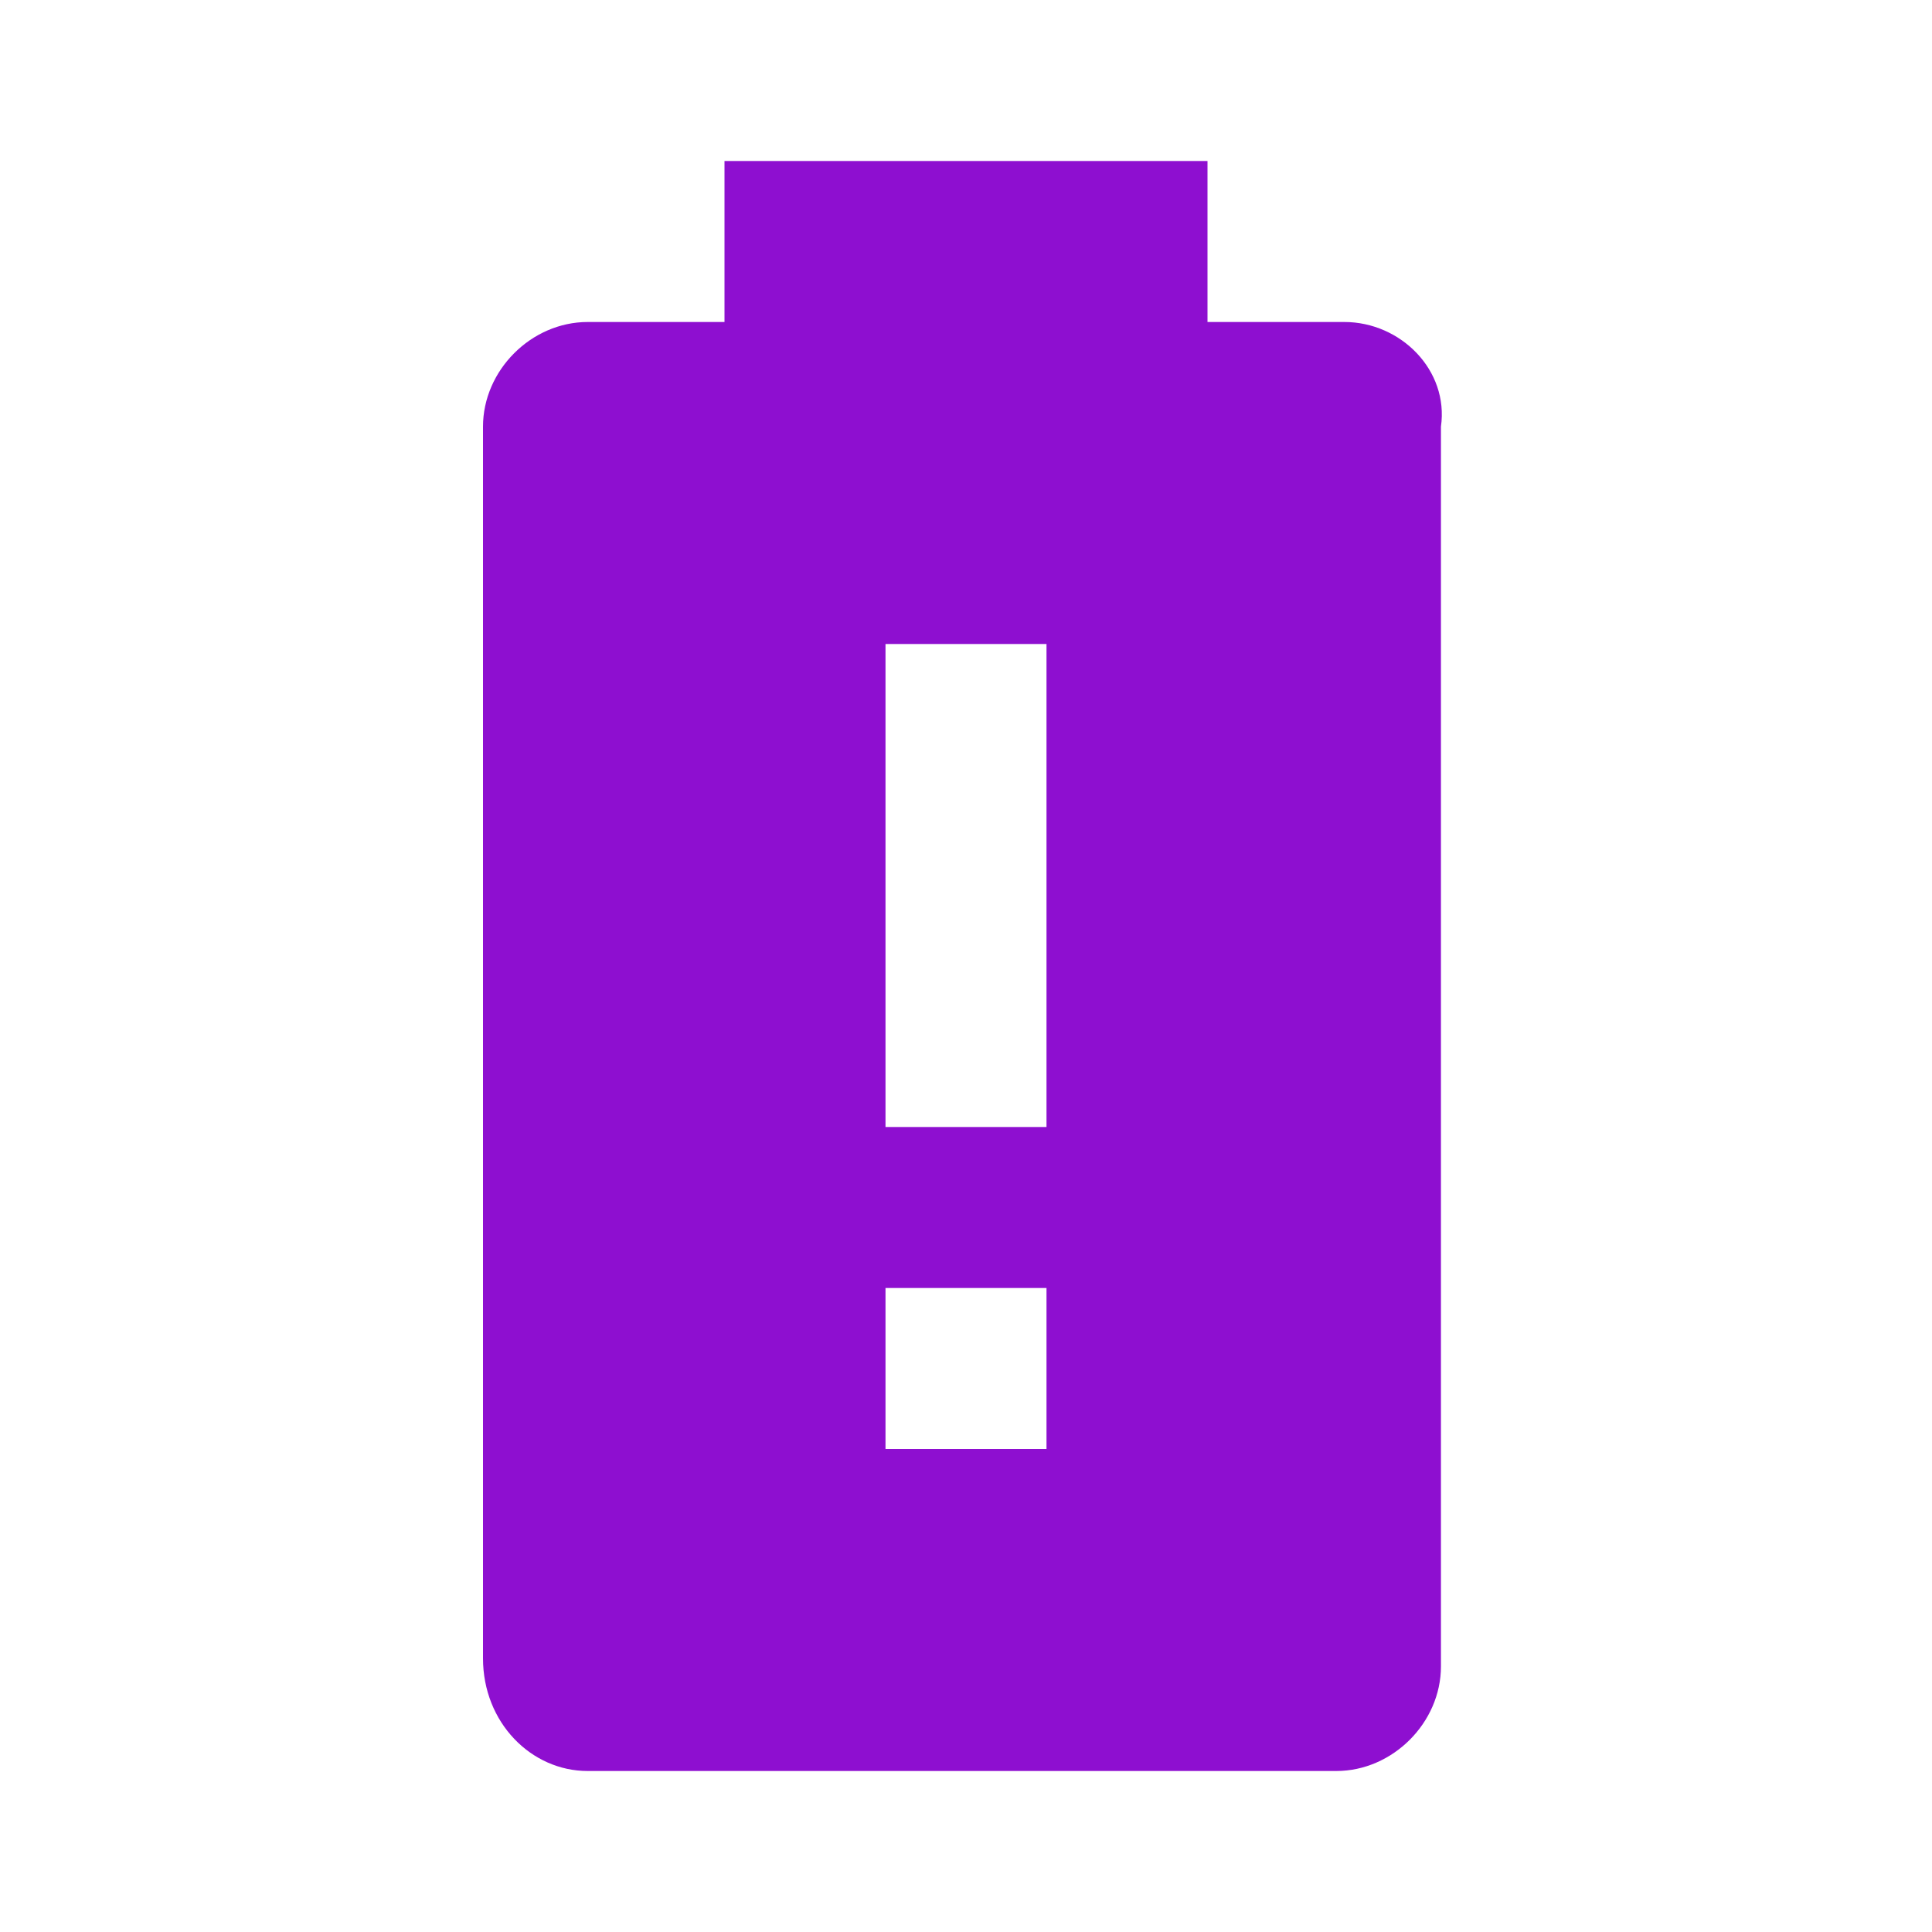
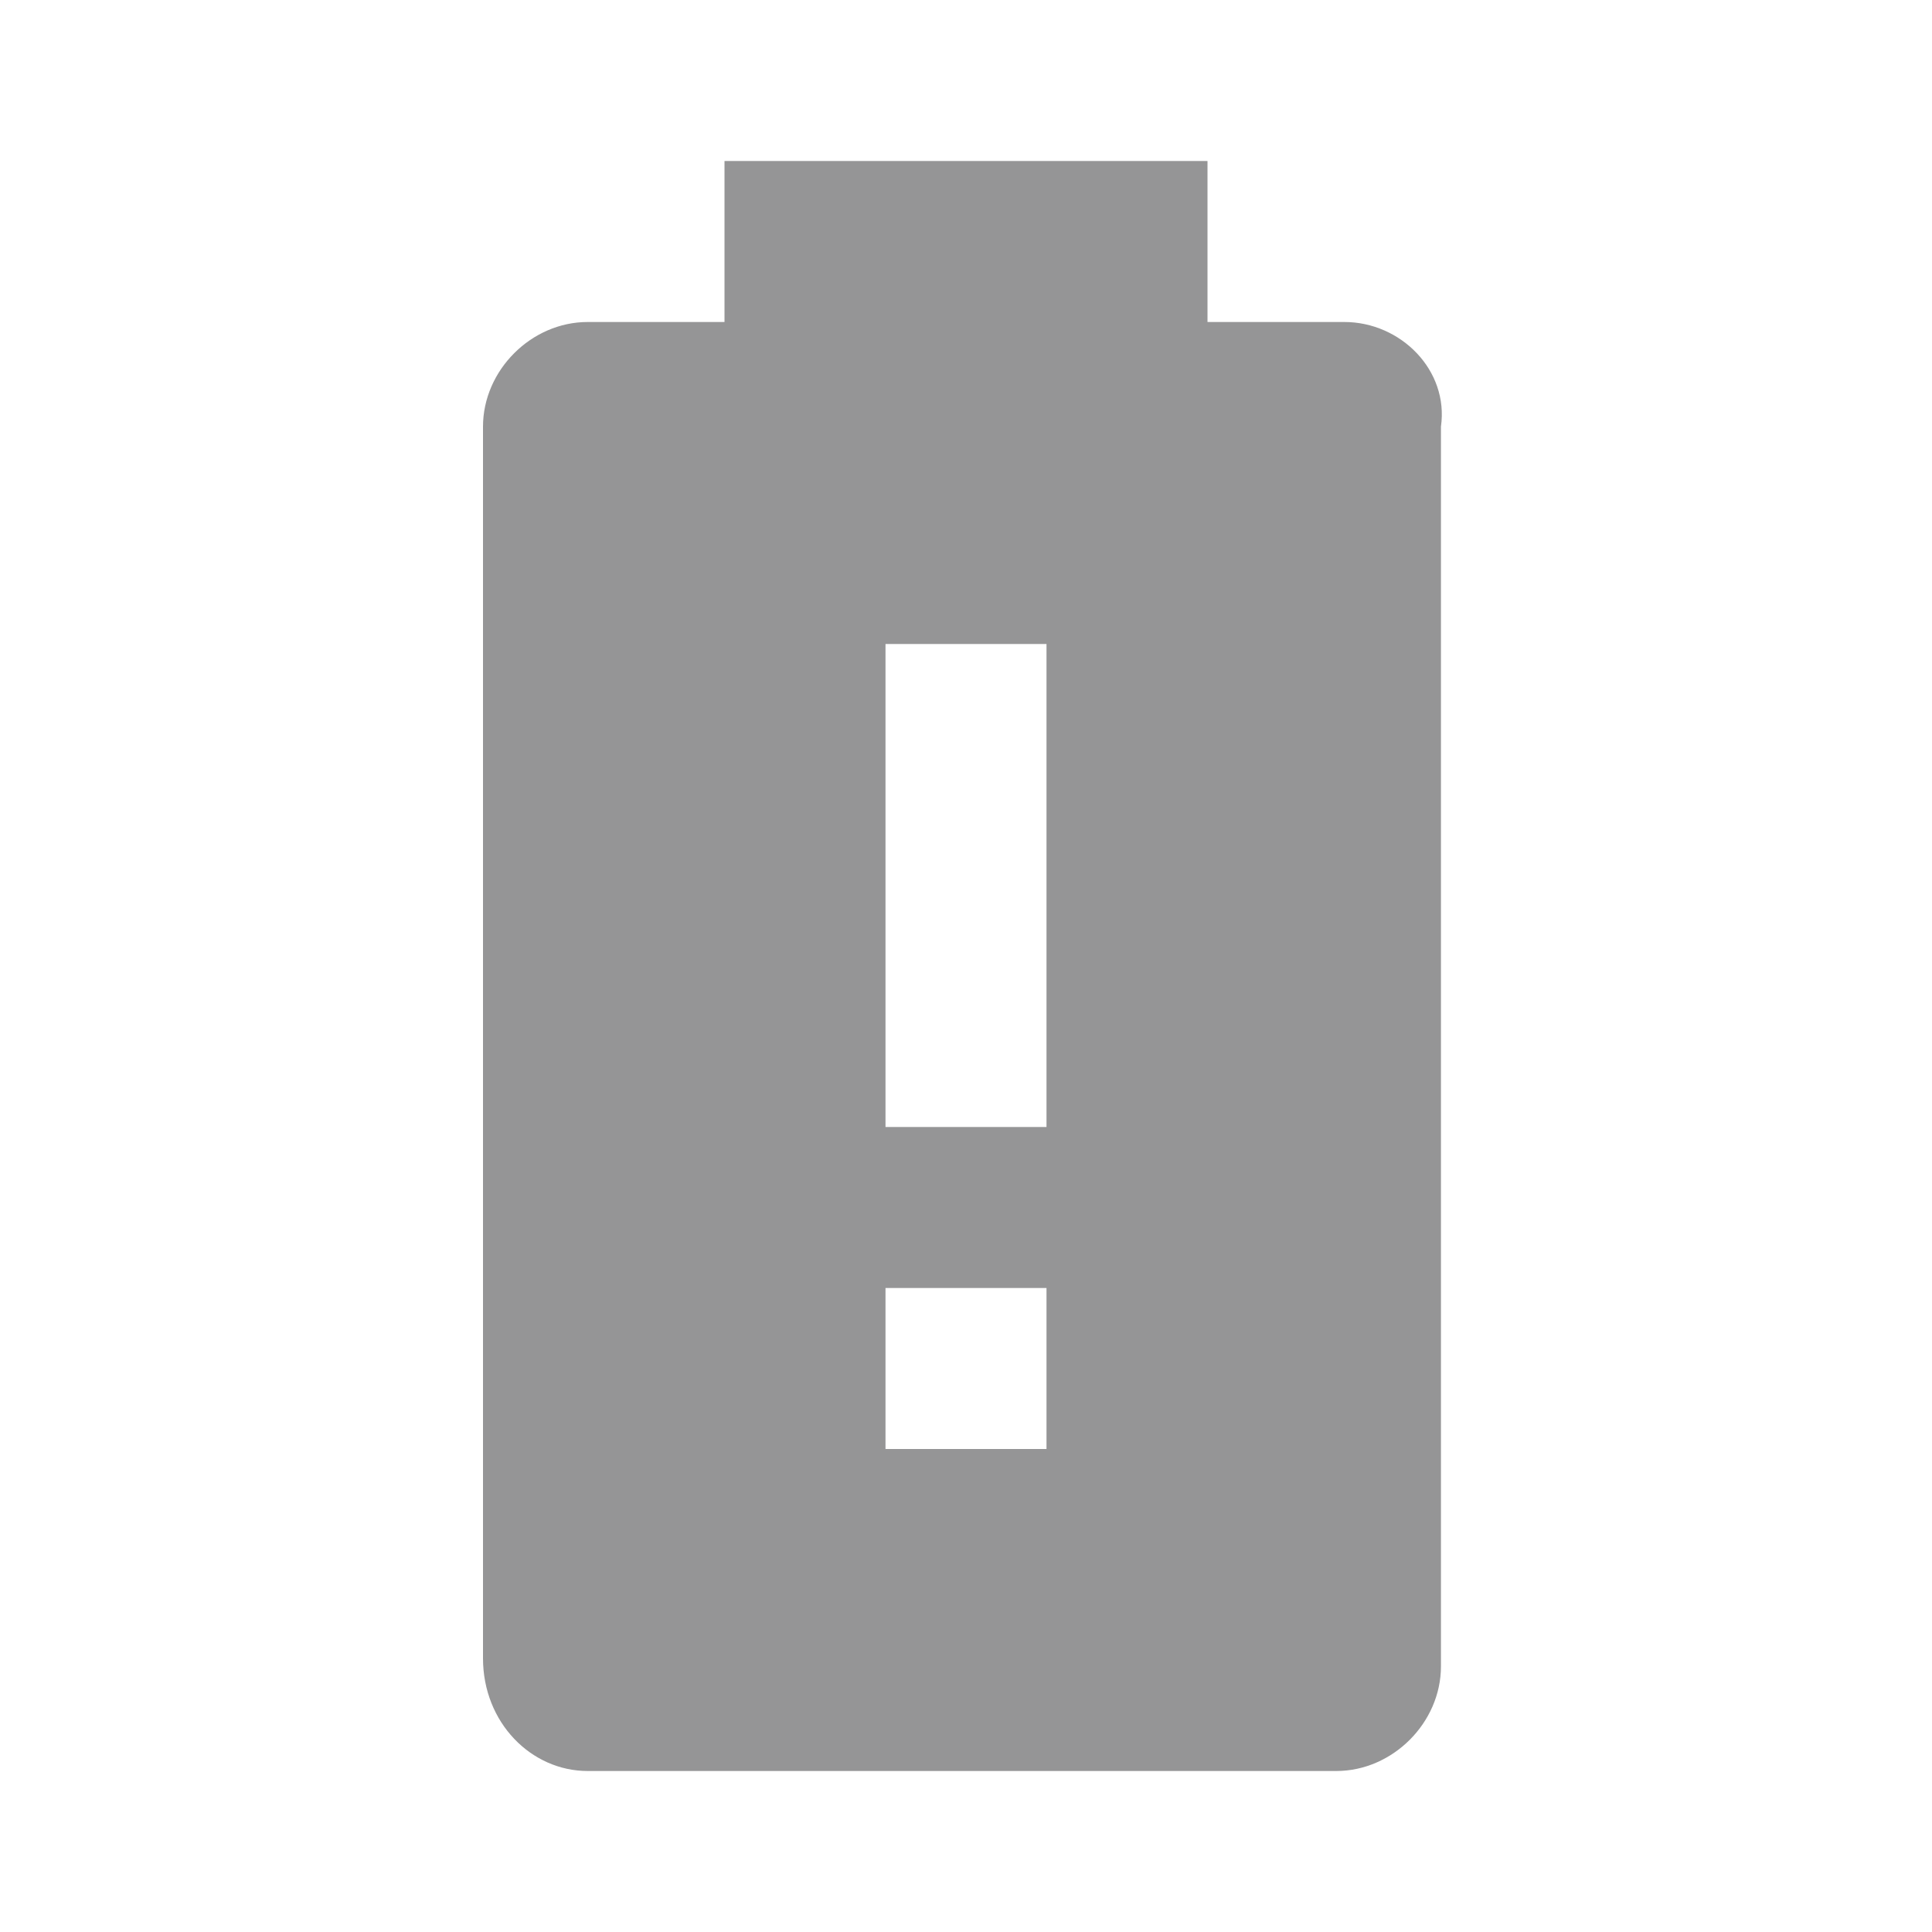
<svg xmlns="http://www.w3.org/2000/svg" viewBox="0 0 24 24">
-   <path d="M13 14H11V8H13M13 18H11V16H13M16.7 4H15V2H9V4H7.3C6.6 4 6 4.6 6 5.3V20.6C6 21.4 6.6 22 7.3 22H16.6C17.3 22 17.9 21.4 17.9 20.7V5.3C18 4.6 17.4 4 16.7 4Z" fill="#8E0FD0" />
+   <path d="M13 14H11V8H13M13 18H11V16H13M16.7 4H15V2H9V4H7.3C6.6 4 6 4.6 6 5.3V20.6C6 21.4 6.6 22 7.3 22H16.6C17.3 22 17.9 21.4 17.9 20.7V5.3C18 4.6 17.4 4 16.7 4Z" fill="#959596" />
</svg>
